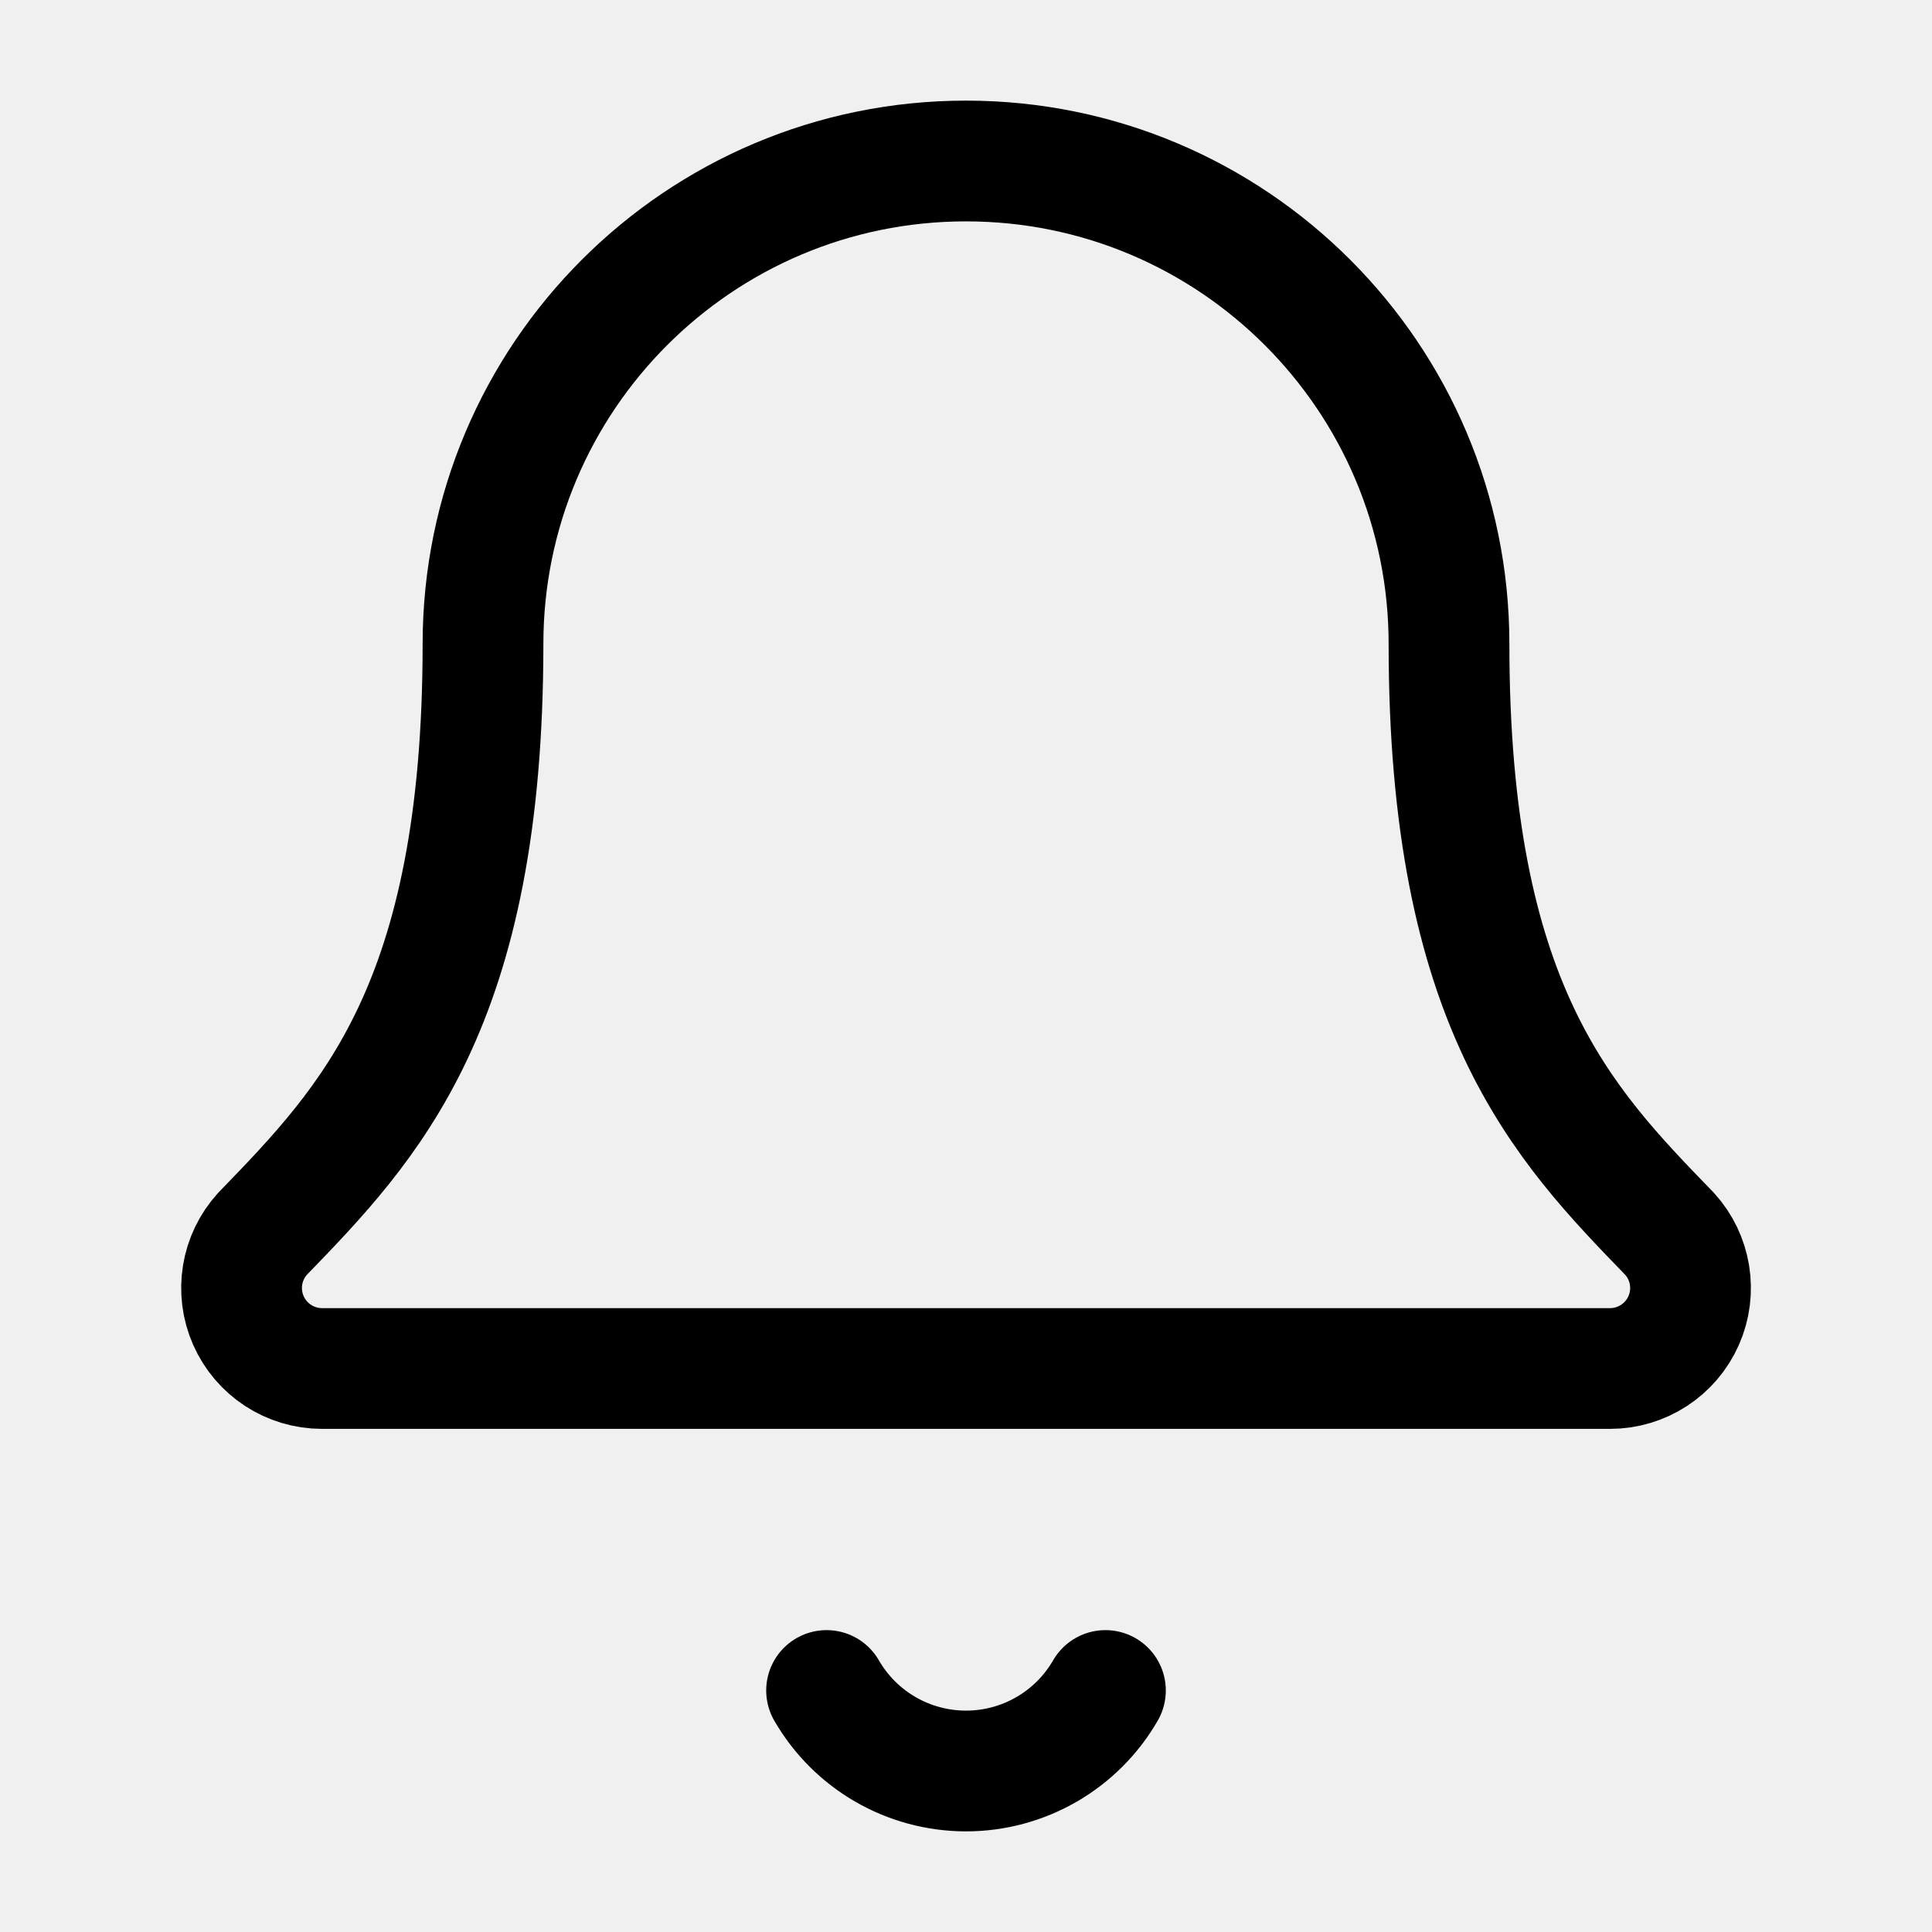
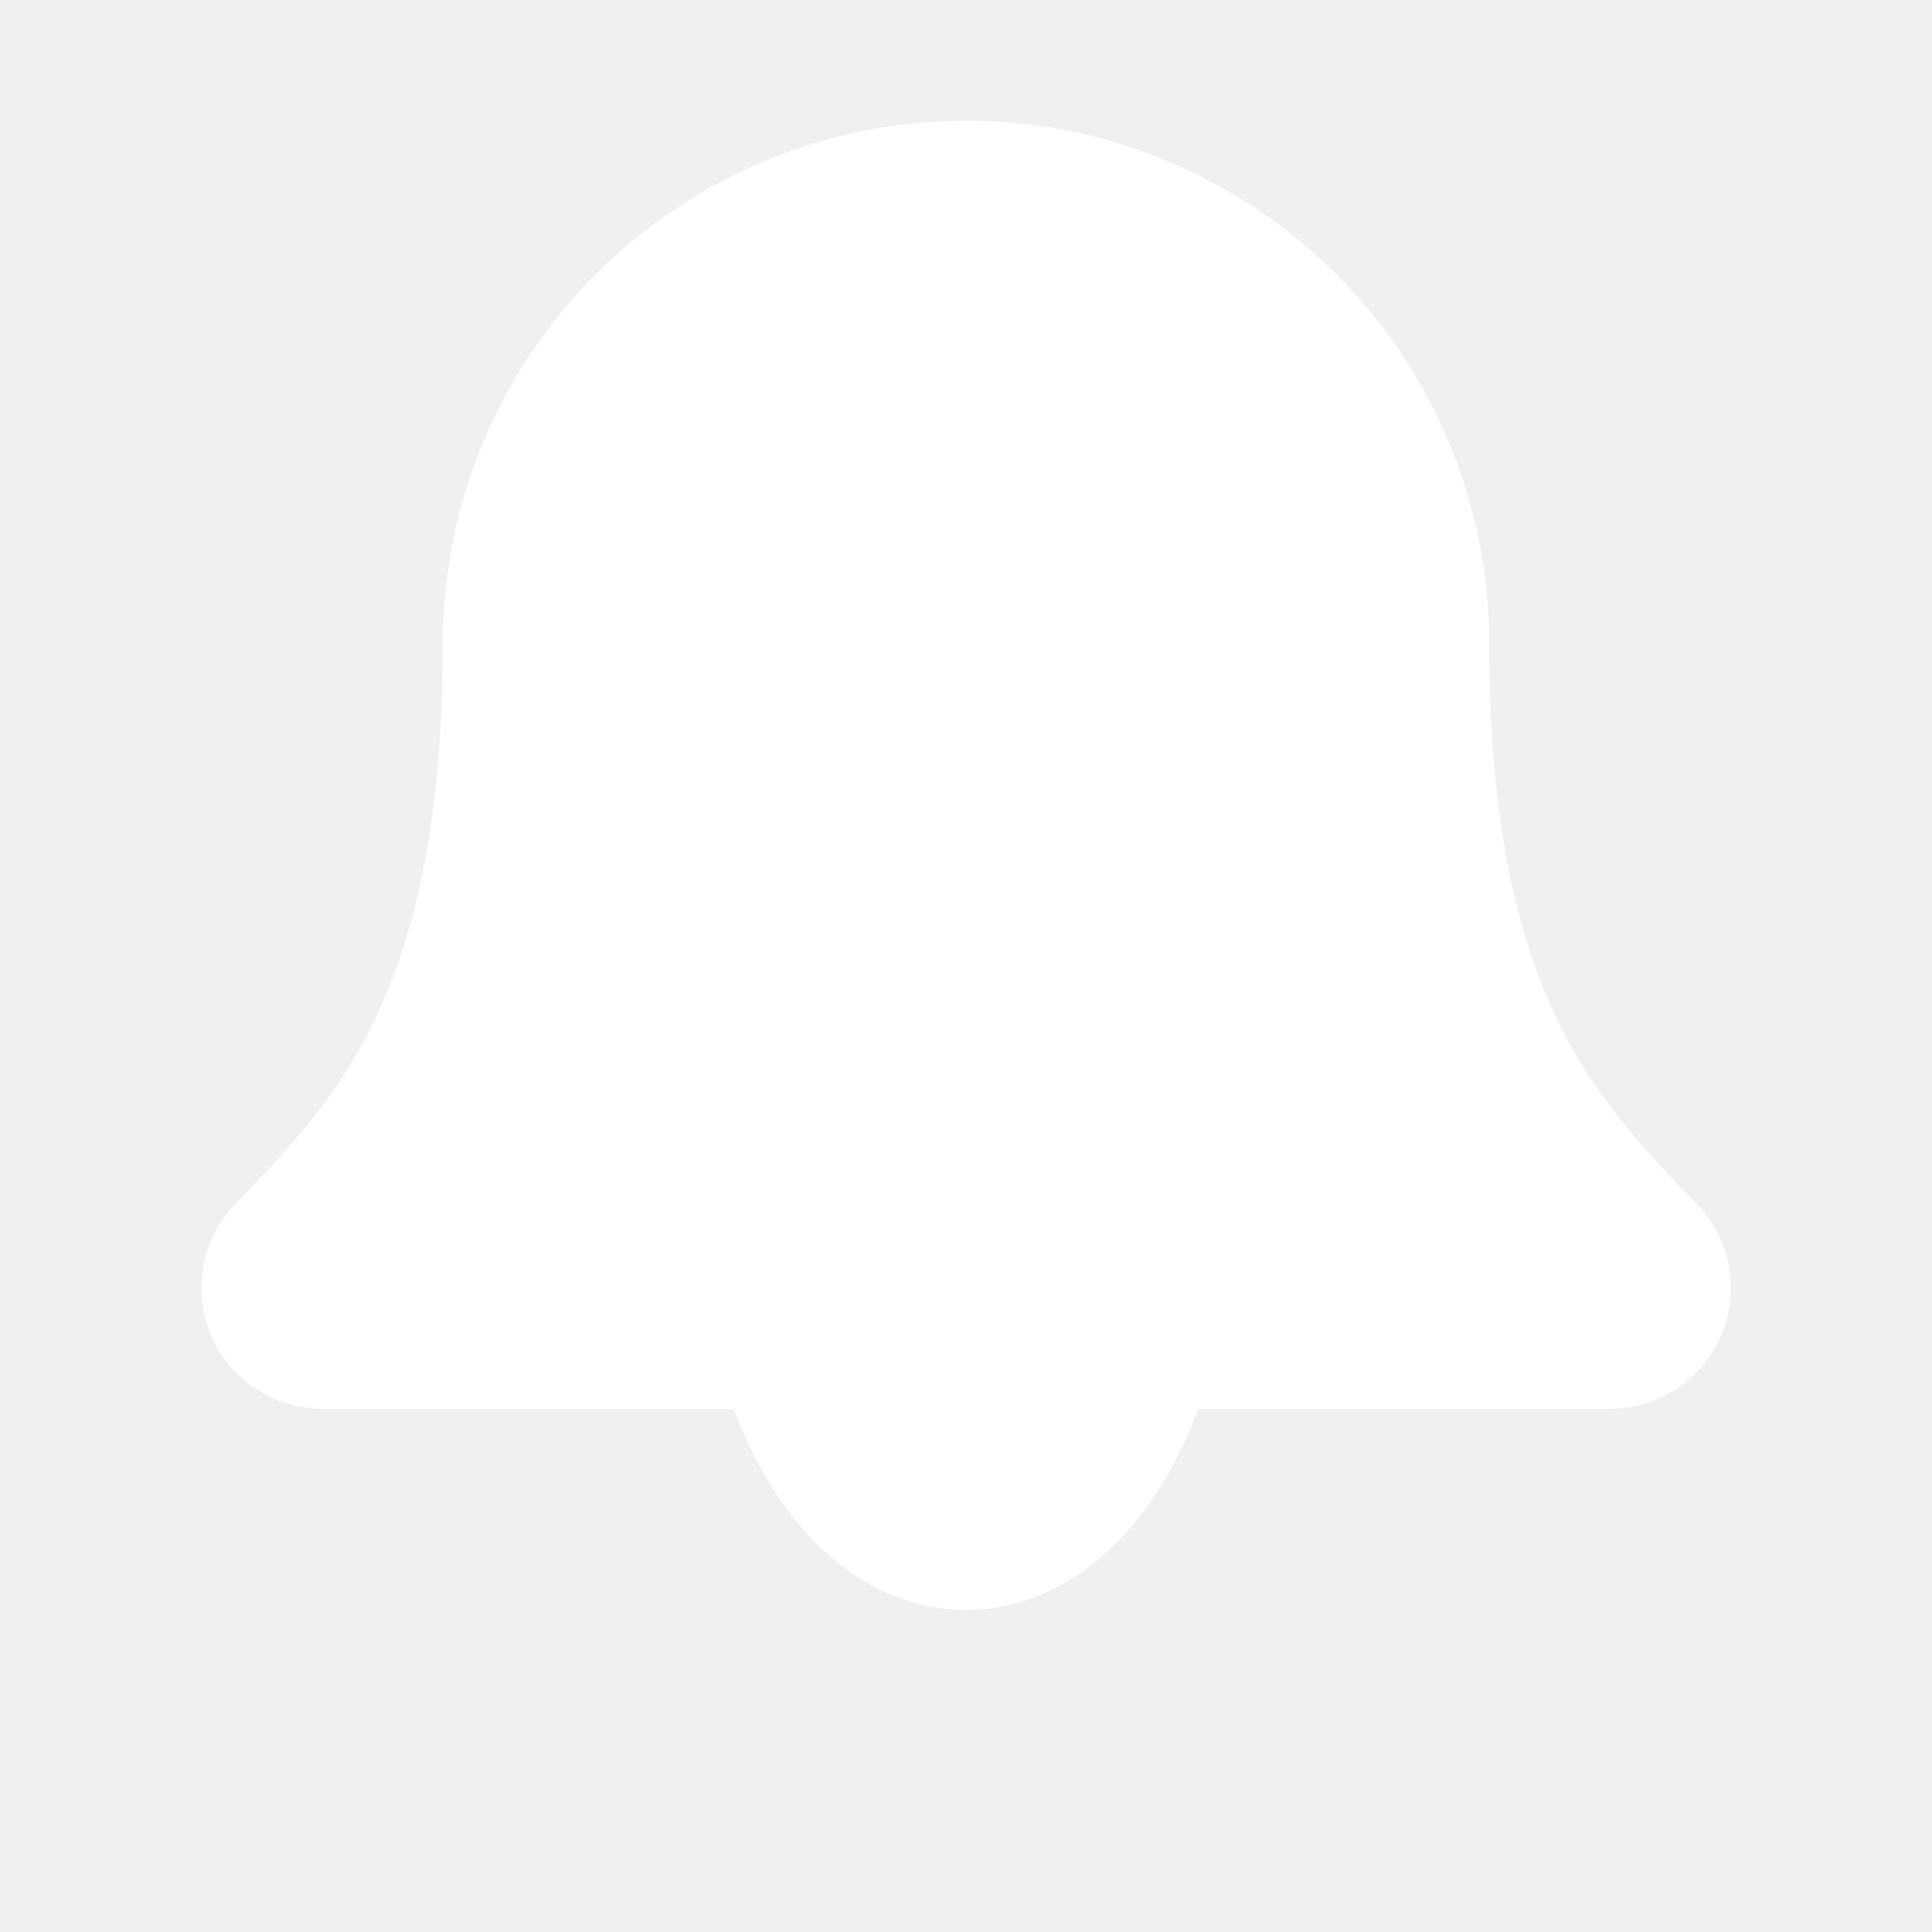
- <svg xmlns="http://www.w3.org/2000/svg" width="24" height="24" viewBox="0 0 24 24" fill="none" stroke="currentColor" stroke-width="1.5" stroke-linecap="round" stroke-linejoin="round" class="lucide lucide-bell-icon lucide-bell">
-   <path d="M10.268 21a2 2 0 0 0 3.464 0" />
-   <path d="M3.262 15.326A1 1 0 0 0 4 17h16a1 1 0 0 0 .74-1.673C19.41 13.956 18 12.499 18 8A6 6 0 0 0 6 8c0 4.499-1.411 5.956-2.738 7.326" />
+ <svg xmlns="http://www.w3.org/2000/svg" width="24" height="24" viewBox="0 0 24 24" fill="none">
+   <path d="M10 17C10.203 17.608 10.494 18.113 10.845 18.464C11.196 18.815 11.595 19 12 19C12.405 19 12.804 18.815 13.155 18.464C13.506 18.113 13.797 17.608 14 17" fill="white" />
+   <path d="M10 17C10.203 17.608 10.494 18.113 10.845 18.464C11.196 18.815 11.595 19 12 19C12.405 19 12.804 18.815 13.155 18.464C13.506 18.113 13.797 17.608 14 17" stroke="white" stroke-width="2" stroke-linecap="round" stroke-linejoin="round" />
+   <path d="M3.262 15.326C3.131 15.469 3.045 15.647 3.014 15.838C2.983 16.03 3.008 16.226 3.086 16.403C3.164 16.581 3.292 16.732 3.454 16.837C3.617 16.943 3.806 17 4 17H20C20.194 17 20.383 16.944 20.546 16.838C20.708 16.732 20.837 16.582 20.915 16.404C20.993 16.227 21.018 16.031 20.987 15.84C20.956 15.649 20.87 15.47 20.74 15.327C19.41 13.956 18 12.499 18 8C18 6.409 17.368 4.883 16.243 3.757C15.117 2.632 13.591 2 12 2C10.409 2 8.883 2.632 7.757 3.757C6.632 4.883 6 6.409 6 8C6 12.499 4.589 13.956 3.262 15.326Z" fill="white" stroke="white" stroke-linecap="round" stroke-linejoin="round" />
</svg>
